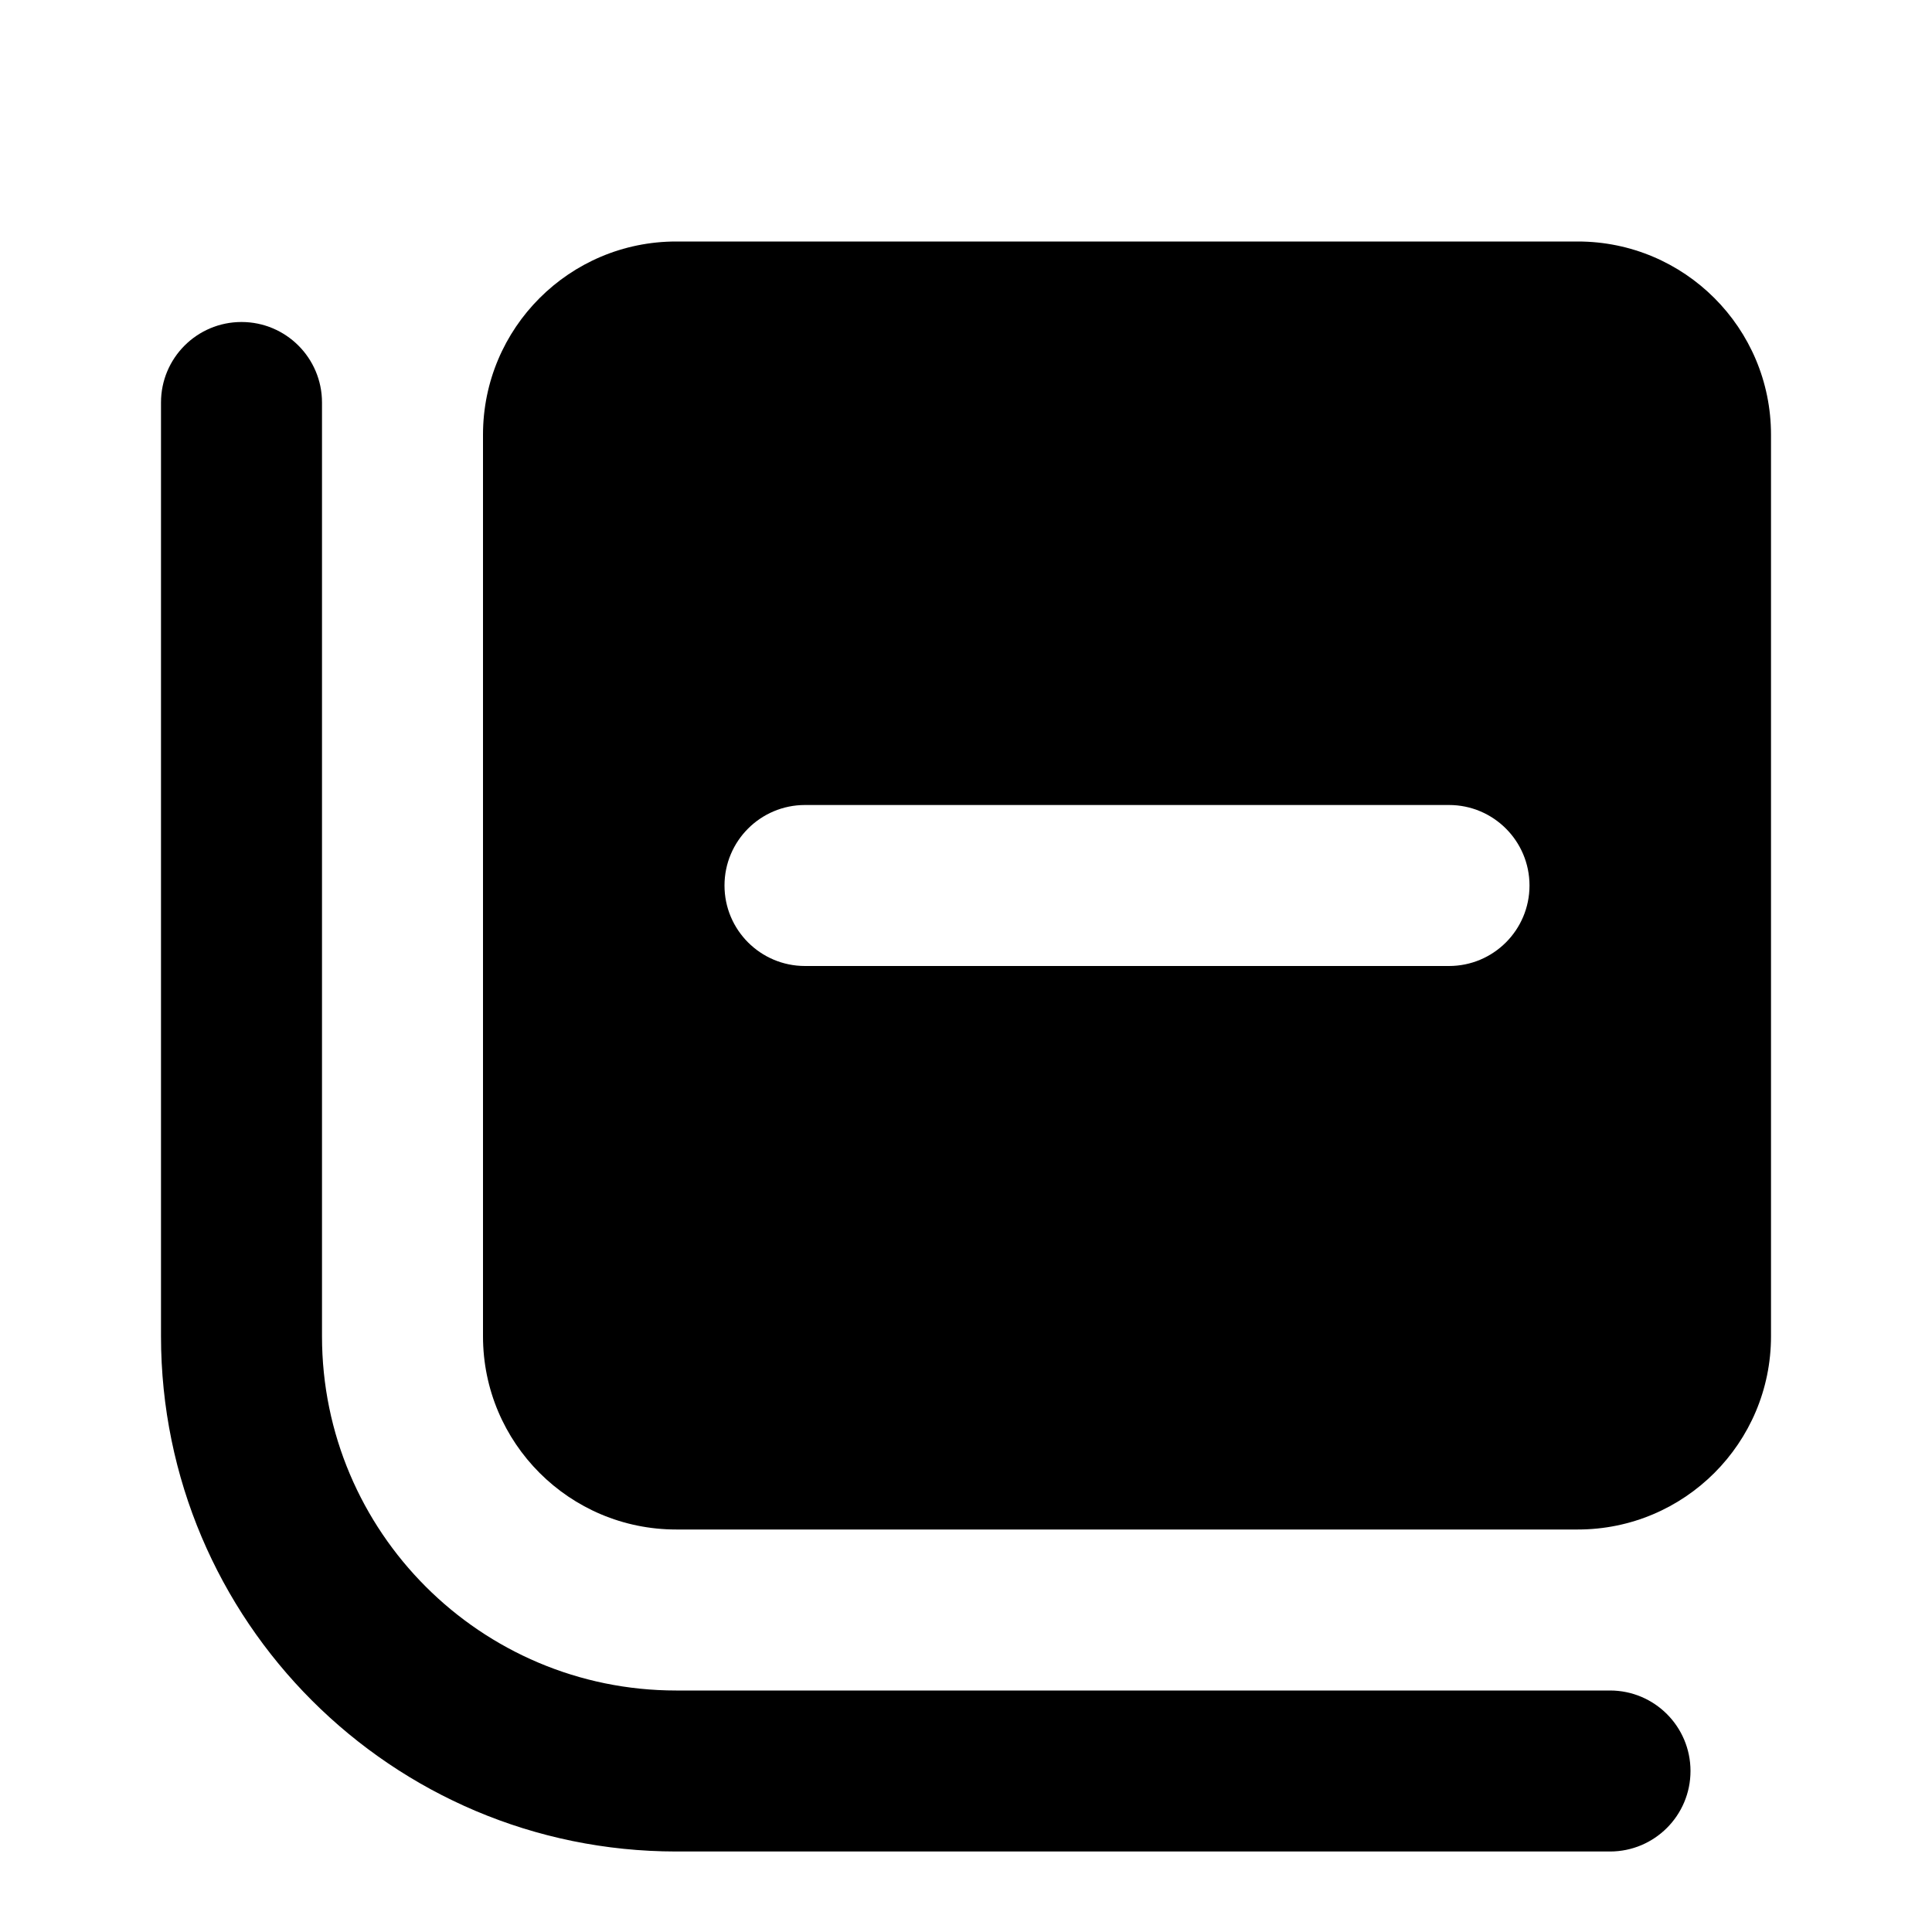
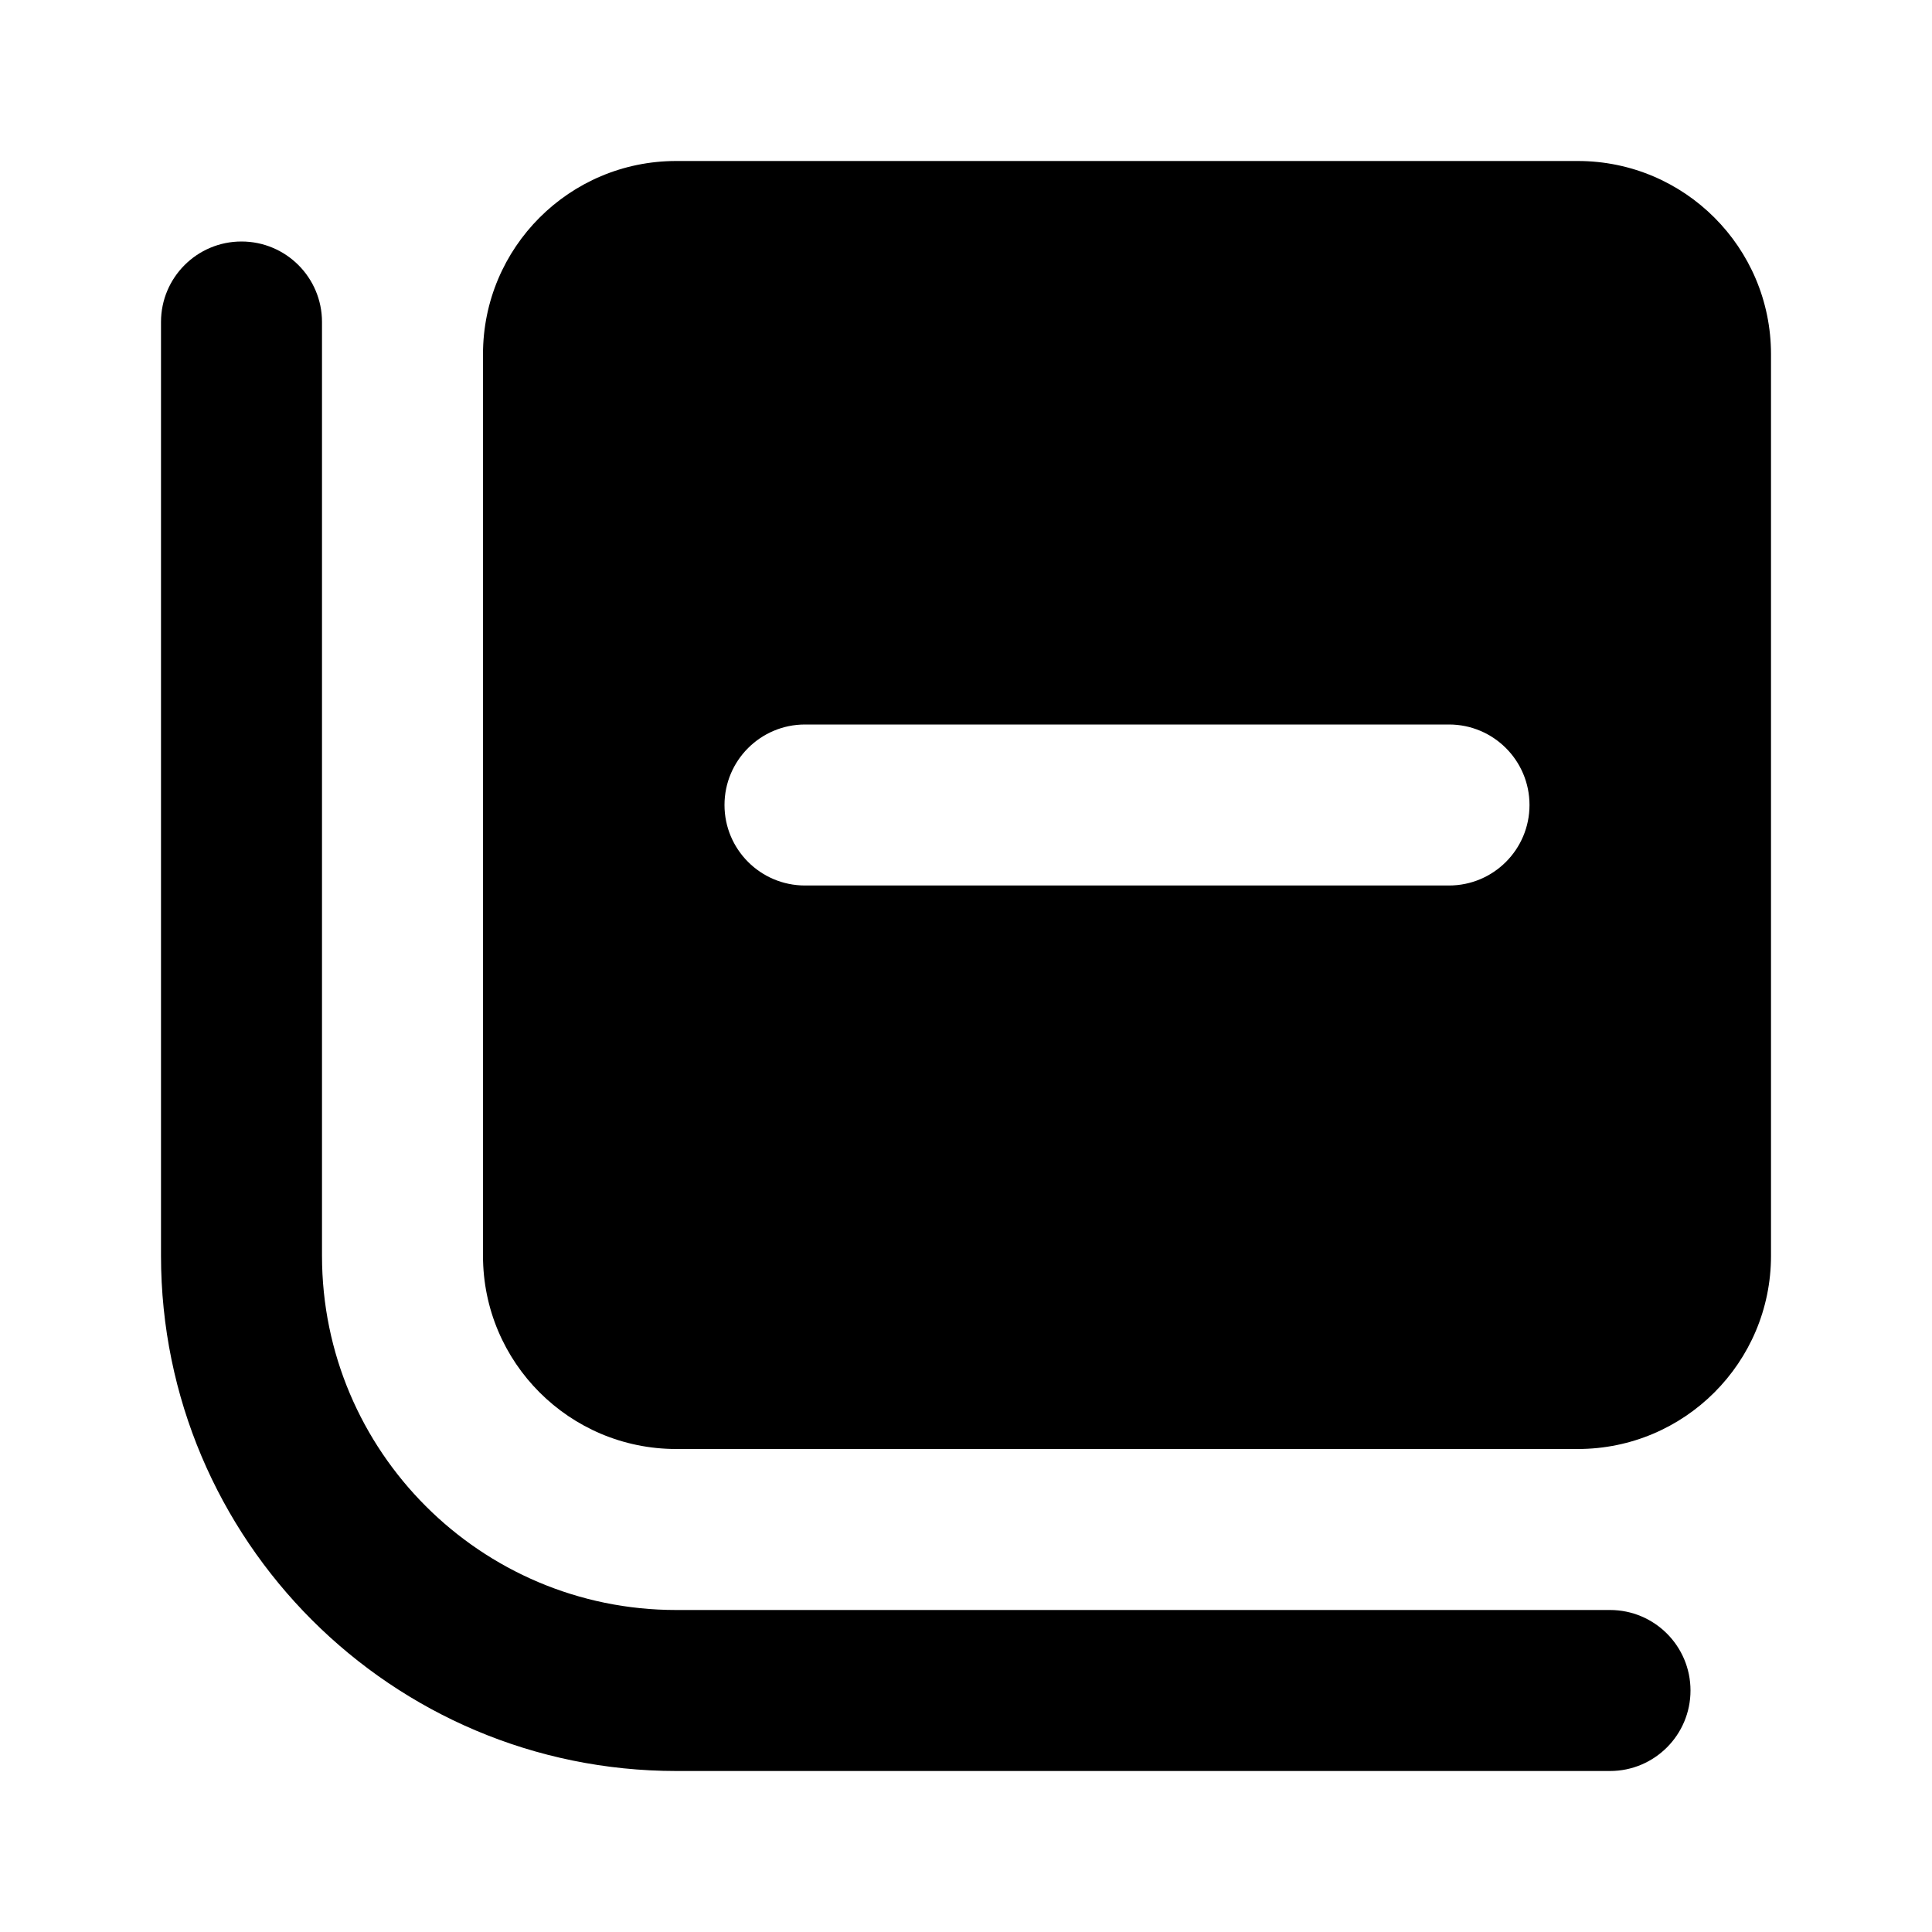
<svg xmlns="http://www.w3.org/2000/svg" width="24" height="24" fill="none">
-   <path fill-rule="evenodd" clip-rule="evenodd" d="M19.6 3H8.4A2.4 2.4 0 0 0 6 5.4v11.2A2.4 2.4 0 0 0 8.4 19h11.2a2.4 2.4 0 0 0 2.4-2.4V5.4A2.4 2.4 0 0 0 19.6 3ZM10 10a1 1 0 1 0 0 2h8a1 1 0 1 0 0-2h-8Z" fill="#000" />
-   <path d="M3 4a1 1 0 0 1 1 1v11.6C4 19.028 5.972 21 8.4 21H20a1 1 0 1 1 0 2H8.4A6.403 6.403 0 0 1 2 16.6V5a1 1 0 0 1 1-1Z" fill="#000" />
+   <path fill-rule="evenodd" clip-rule="evenodd" d="M19.6 2H8.4A2.4 2.4 0 0 0 6 4.4v11.2A2.4 2.4 0 0 0 8.4 18h11.2a2.4 2.4 0 0 0 2.4-2.4V4.4A2.4 2.4 0 0 0 19.6 2ZM10 9a1 1 0 0 0 0 2h8a1 1 0 1 0 0-2h-8Z" fill="#000" />
+   <path d="M3 3a1 1 0 0 1 1 1v11.6C4 18.028 5.972 20 8.4 20H20a1 1 0 1 1 0 2H8.4A6.403 6.403 0 0 1 2 15.6V4a1 1 0 0 1 1-1Z" fill="#000" />
</svg>
